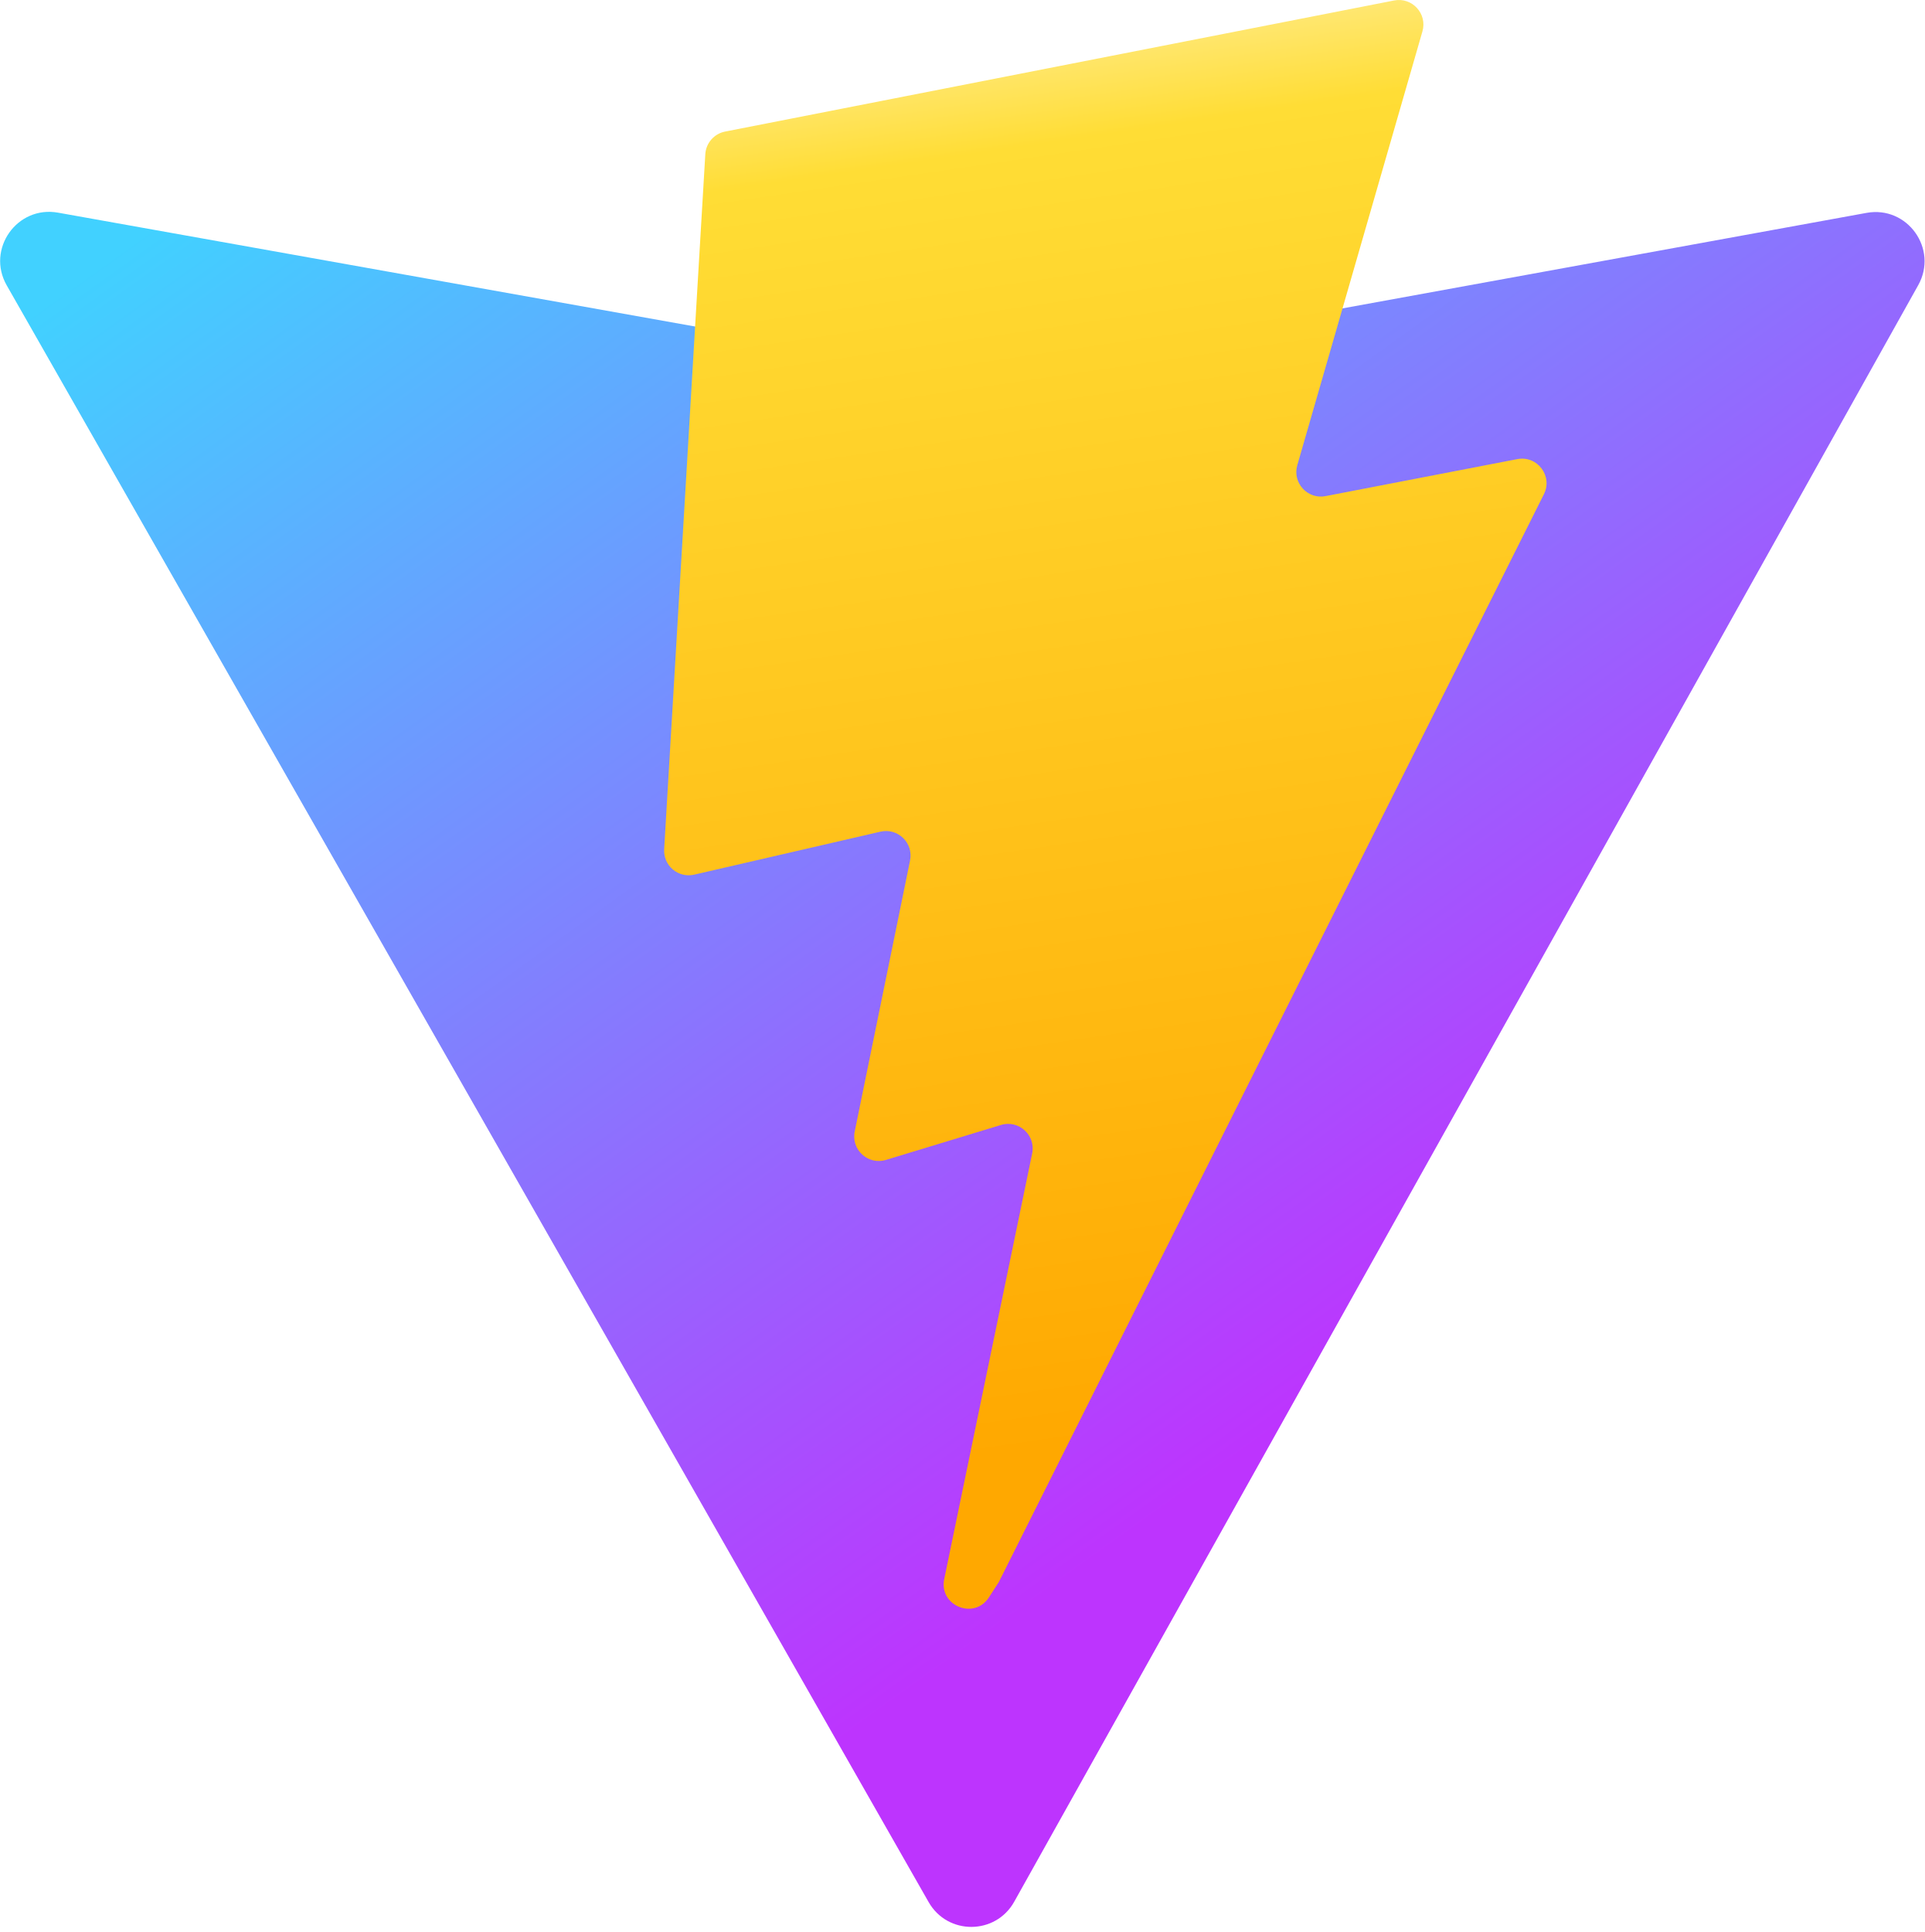
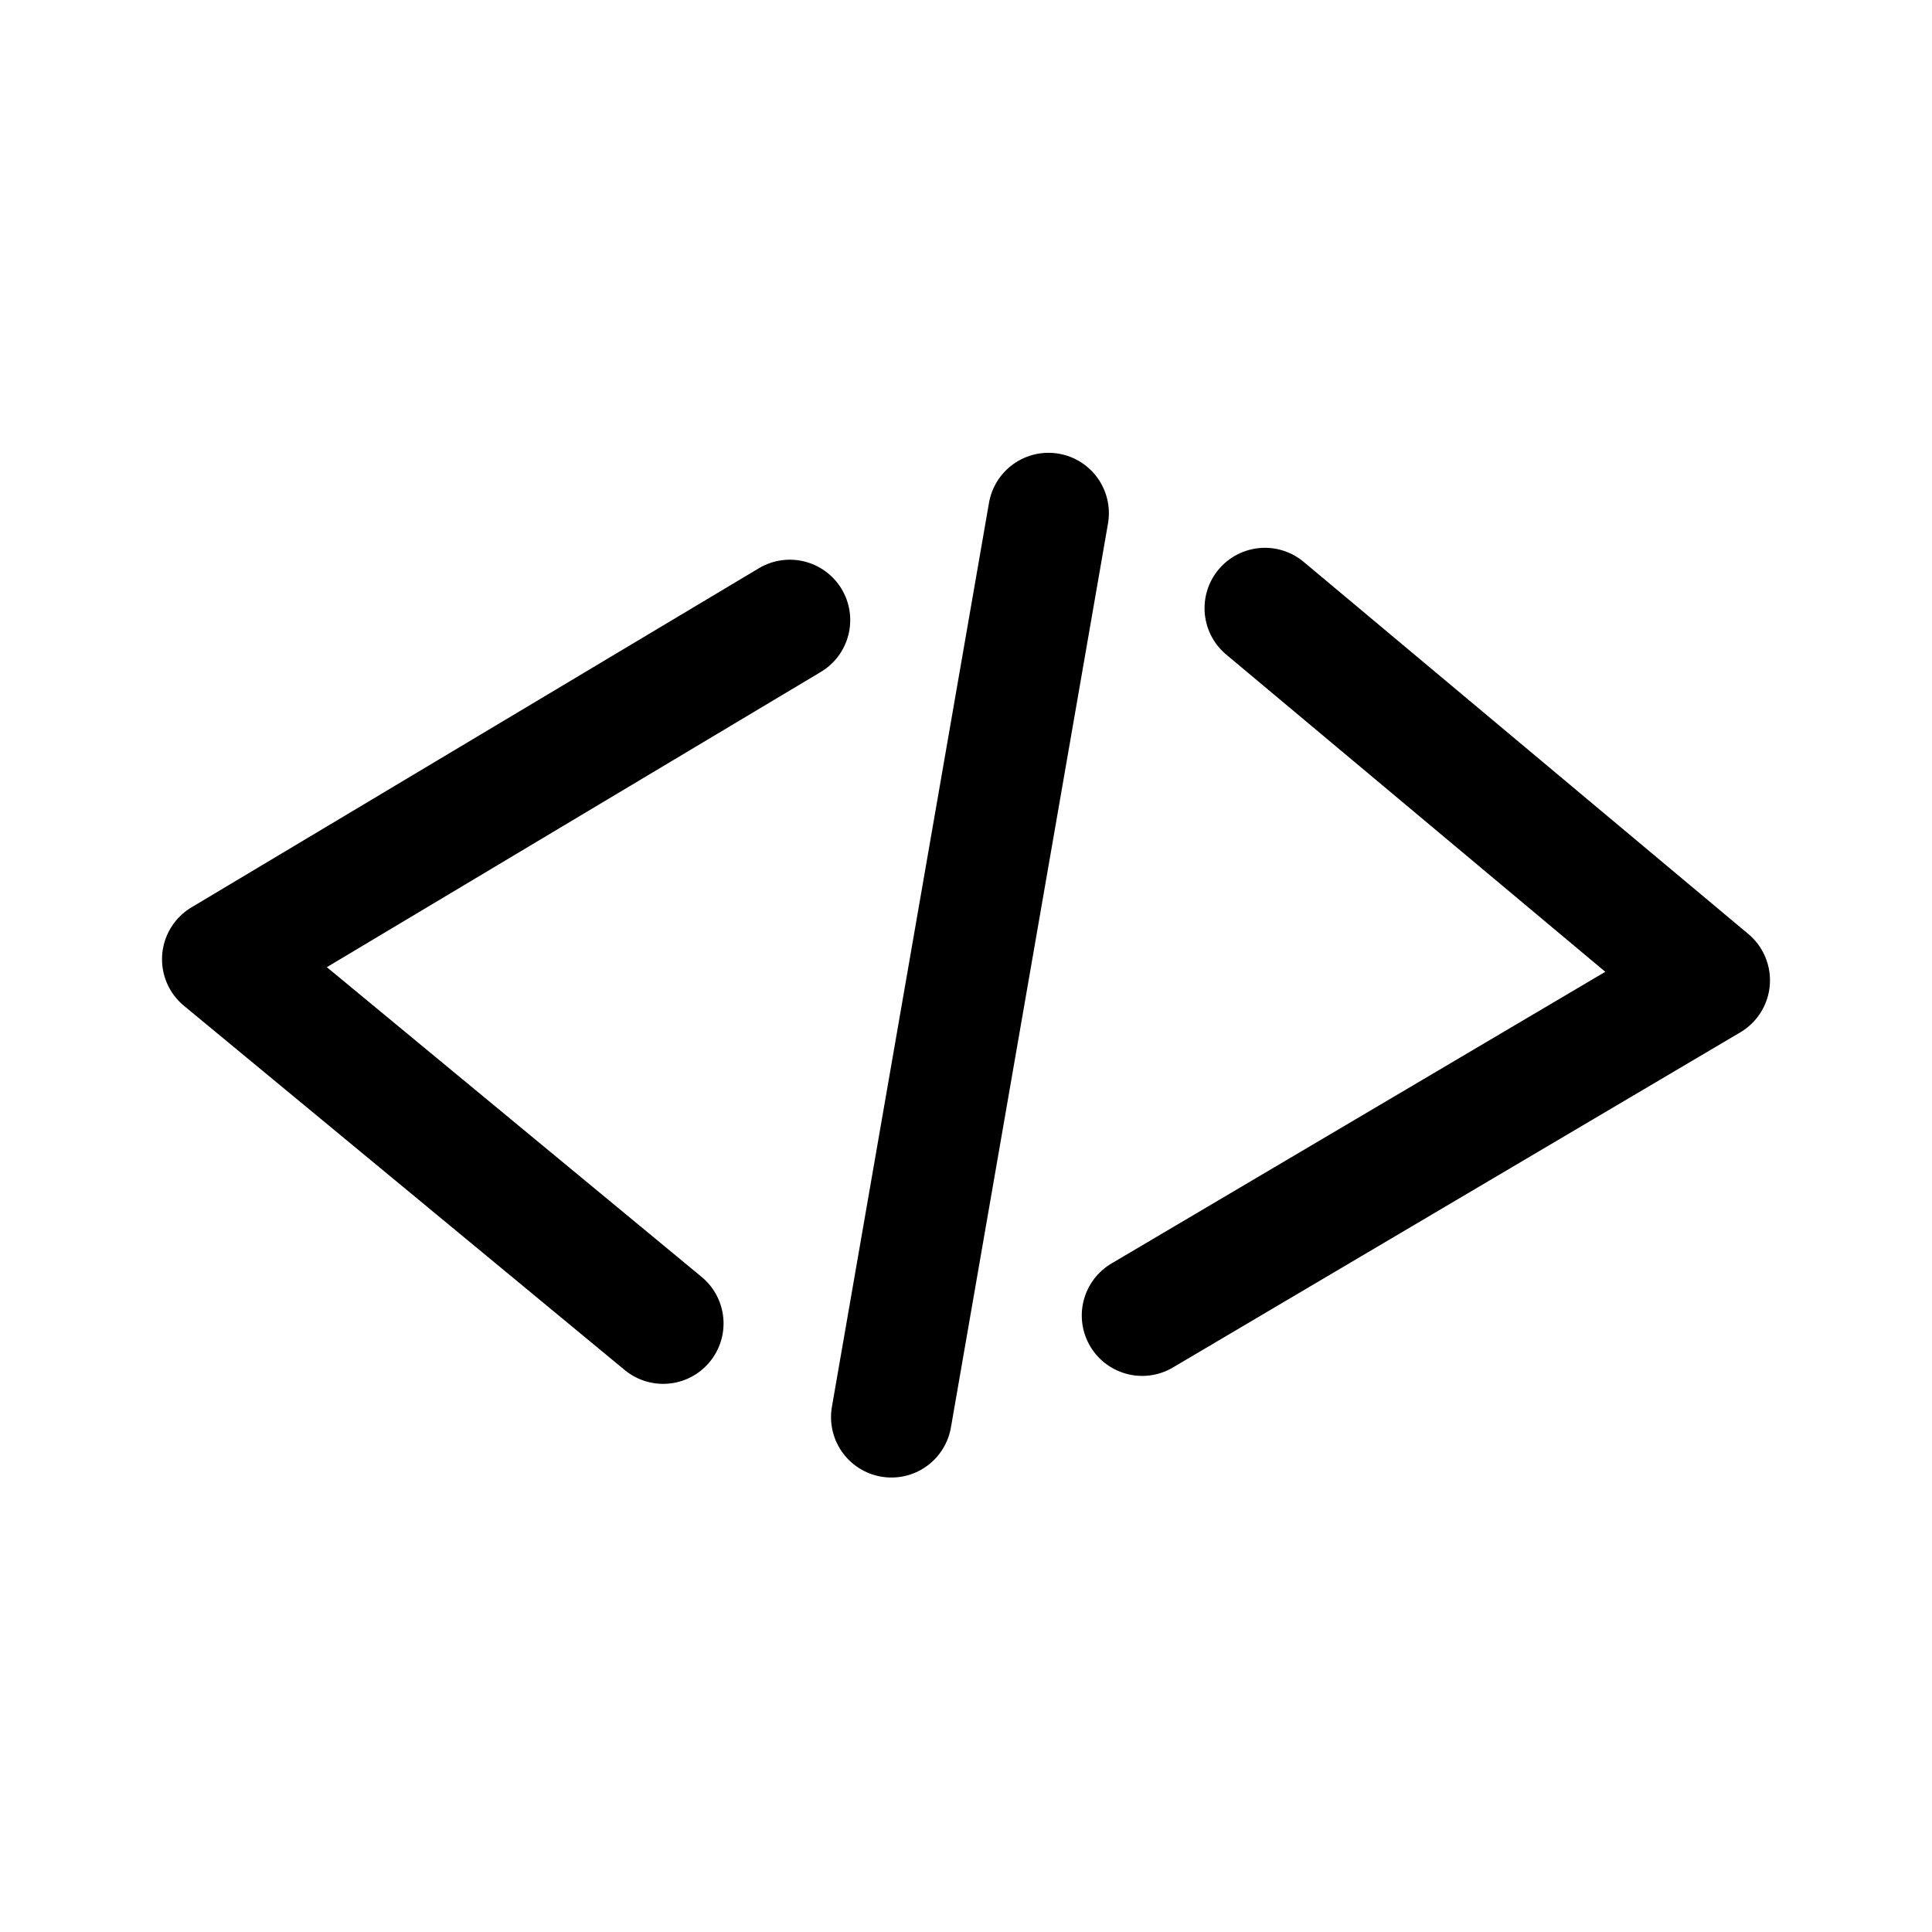
- <svg xmlns="http://www.w3.org/2000/svg" aria-hidden="true" role="img" class="iconify iconify--logos" width="31.88" height="32" preserveAspectRatio="xMidYMid meet" viewBox="0 0 256 257">
-   <defs>
-     <linearGradient id="IconifyId1813088fe1fbc01fb466" x1="-.828%" x2="57.636%" y1="7.652%" y2="78.411%">
-       <stop offset="0%" stop-color="#41D1FF" />
-       <stop offset="100%" stop-color="#BD34FE" />
-     </linearGradient>
-     <linearGradient id="IconifyId1813088fe1fbc01fb467" x1="43.376%" x2="50.316%" y1="2.242%" y2="89.03%">
-       <stop offset="0%" stop-color="#FFEA83" />
-       <stop offset="8.333%" stop-color="#FFDD35" />
-       <stop offset="100%" stop-color="#FFA800" />
-     </linearGradient>
-   </defs>
-   <path fill="url(#IconifyId1813088fe1fbc01fb466)" d="M255.153 37.938L134.897 252.976c-2.483 4.44-8.862 4.466-11.382.048L.875 37.958c-2.746-4.814 1.371-10.646 6.827-9.67l120.385 21.517a6.537 6.537 0 0 0 2.322-.004l117.867-21.483c5.438-.991 9.574 4.796 6.877 9.62Z" />
-   <path fill="url(#IconifyId1813088fe1fbc01fb467)" d="M185.432.063L96.44 17.501a3.268 3.268 0 0 0-2.634 3.014l-5.474 92.456a3.268 3.268 0 0 0 3.997 3.378l24.777-5.718c2.318-.535 4.413 1.507 3.936 3.838l-7.361 36.047c-.495 2.426 1.782 4.5 4.151 3.78l15.304-4.649c2.372-.72 4.652 1.36 4.15 3.788l-11.698 56.621c-.732 3.542 3.979 5.473 5.943 2.437l1.313-2.028l72.516-144.72c1.215-2.423-.88-5.186-3.54-4.672l-25.505 4.922c-2.396.462-4.435-1.77-3.759-4.114l16.646-57.705c.677-2.35-1.37-4.583-3.769-4.113Z" />
+ <svg xmlns="http://www.w3.org/2000/svg" width="800px" height="800px" viewBox="0 0 50.8 50.8" xml:space="preserve">
+   <g style="stroke-width:1;stroke-dasharray:none">
+     <path d="m33.26 15.992 11.692 9.785-14.92 8.813m-2.463-21.096-4.13 23.768m-2.671-20.957-14.92 8.917 11.589 9.577" style="fill:none;stroke:#000000;stroke-width:3.176;stroke-linecap:round;stroke-linejoin:round;stroke-dasharray:none" />
+   </g>
</svg>
